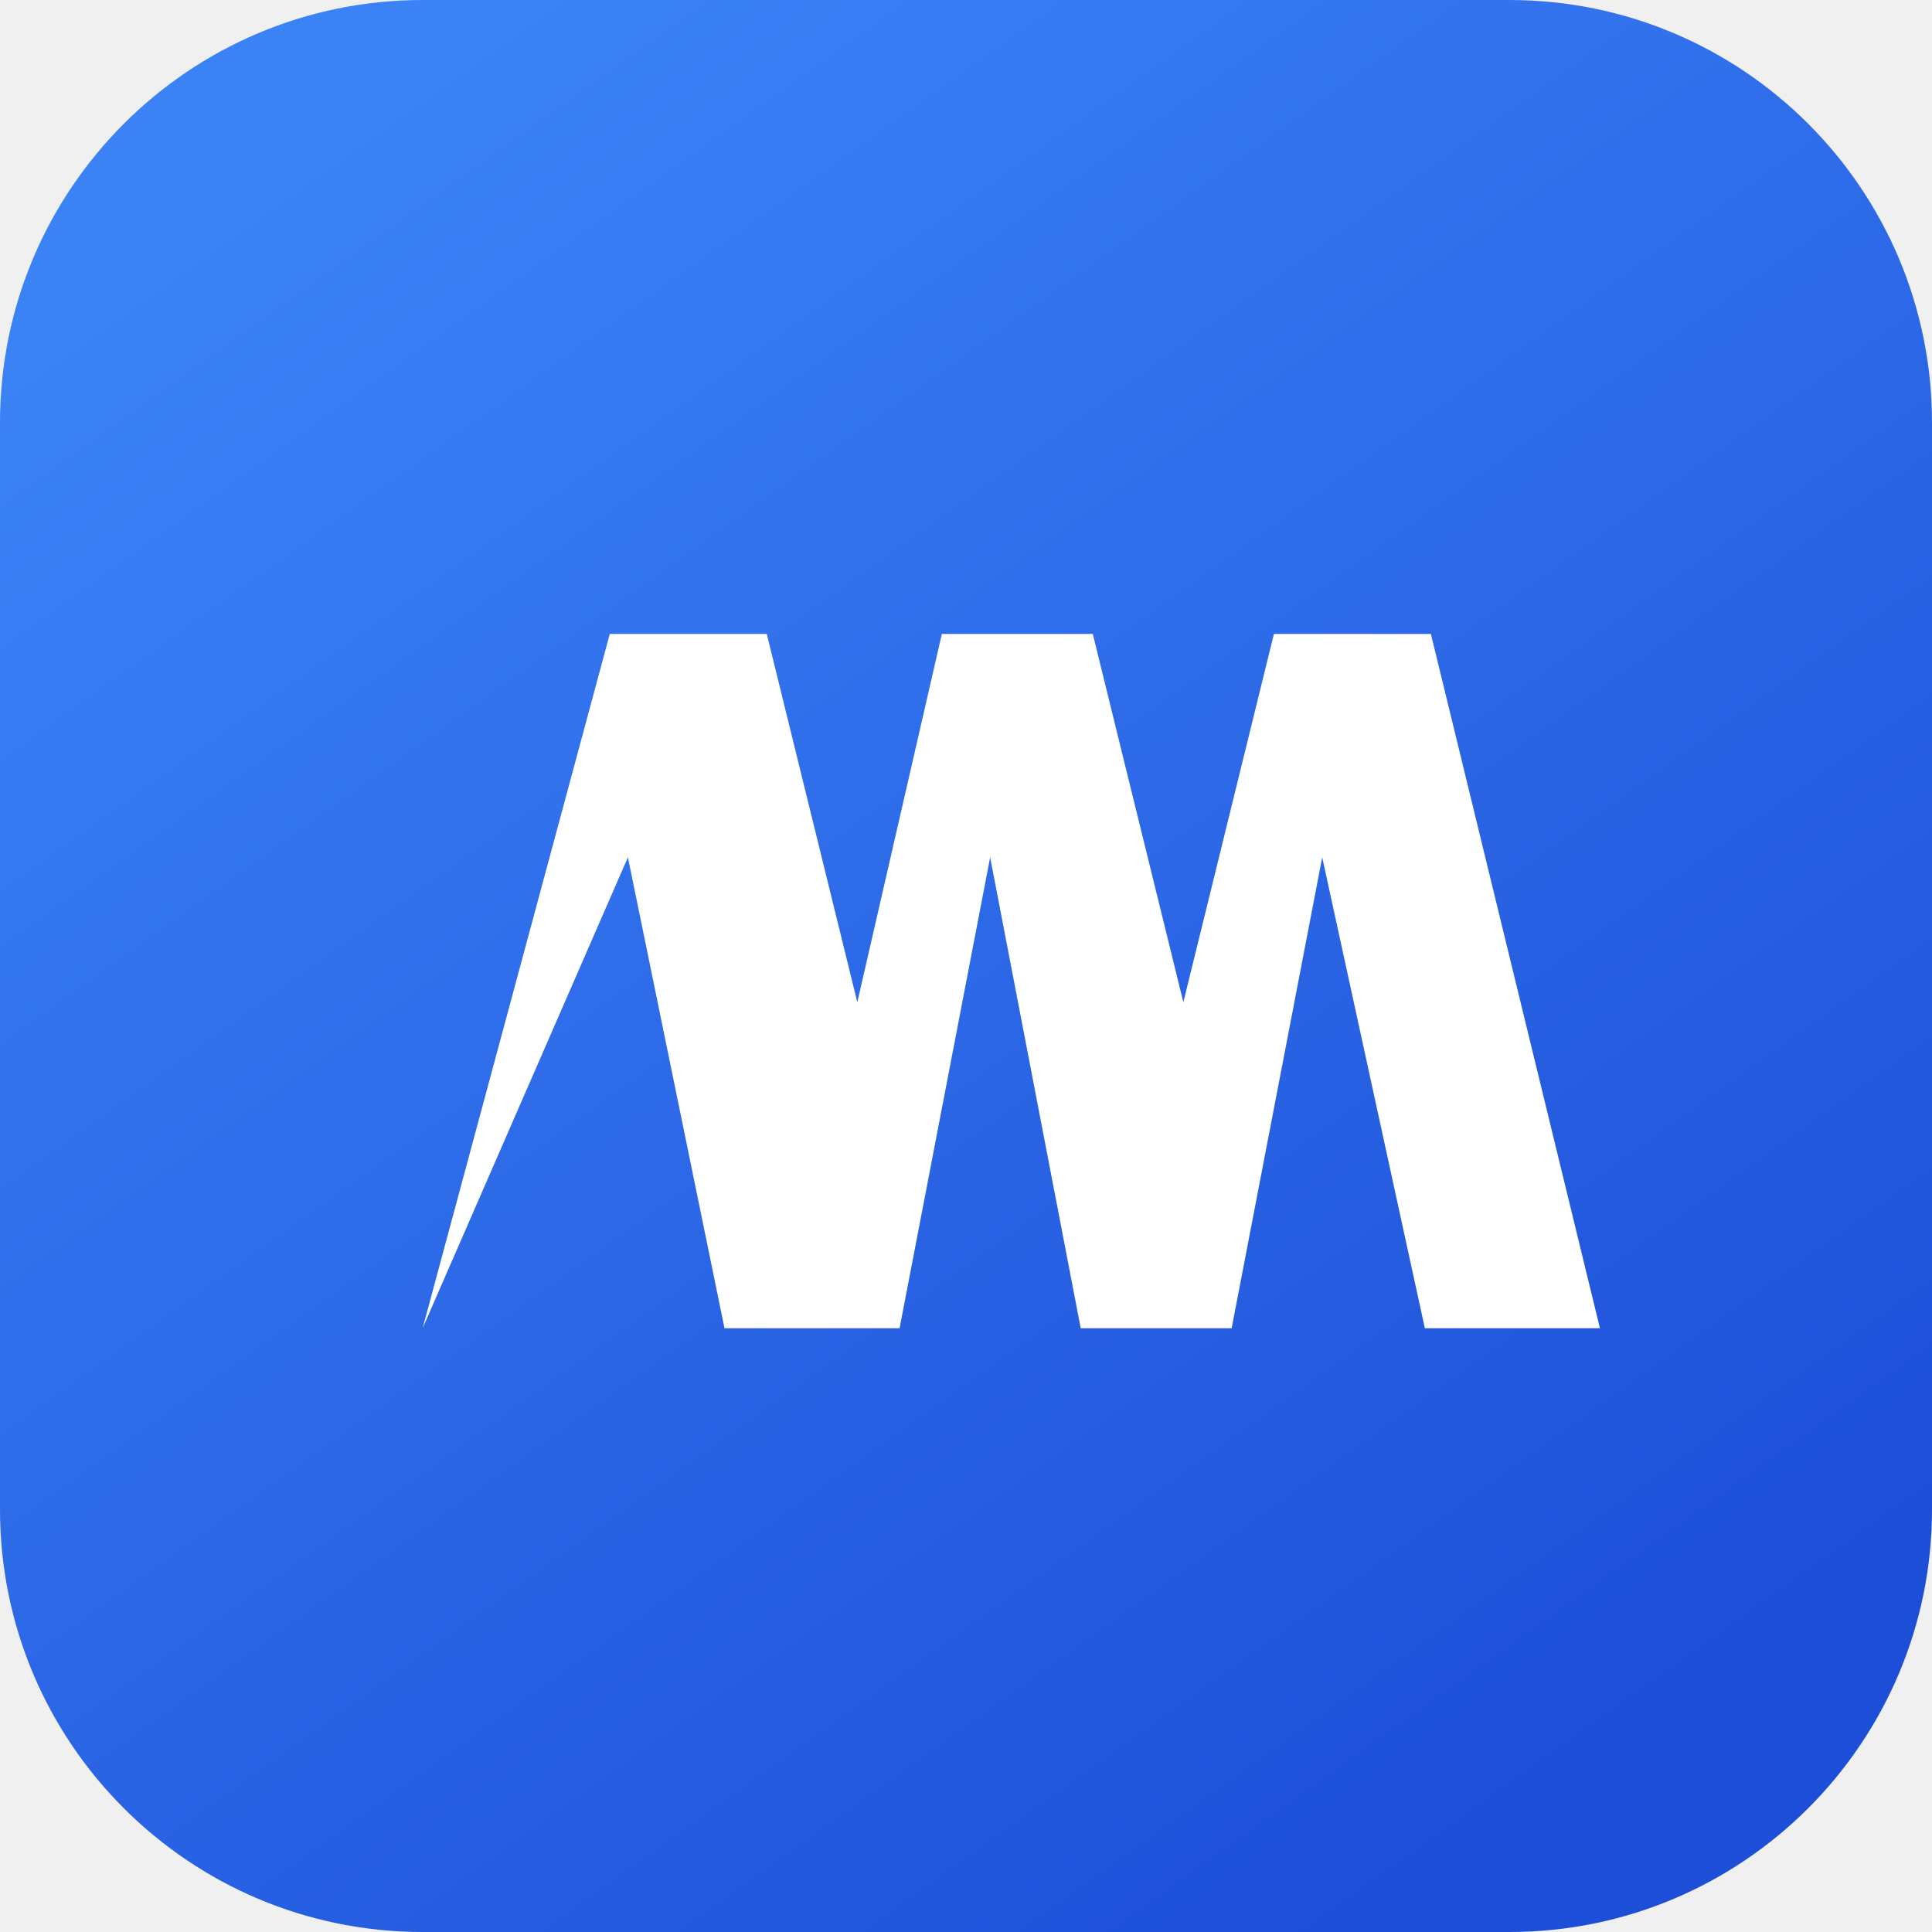
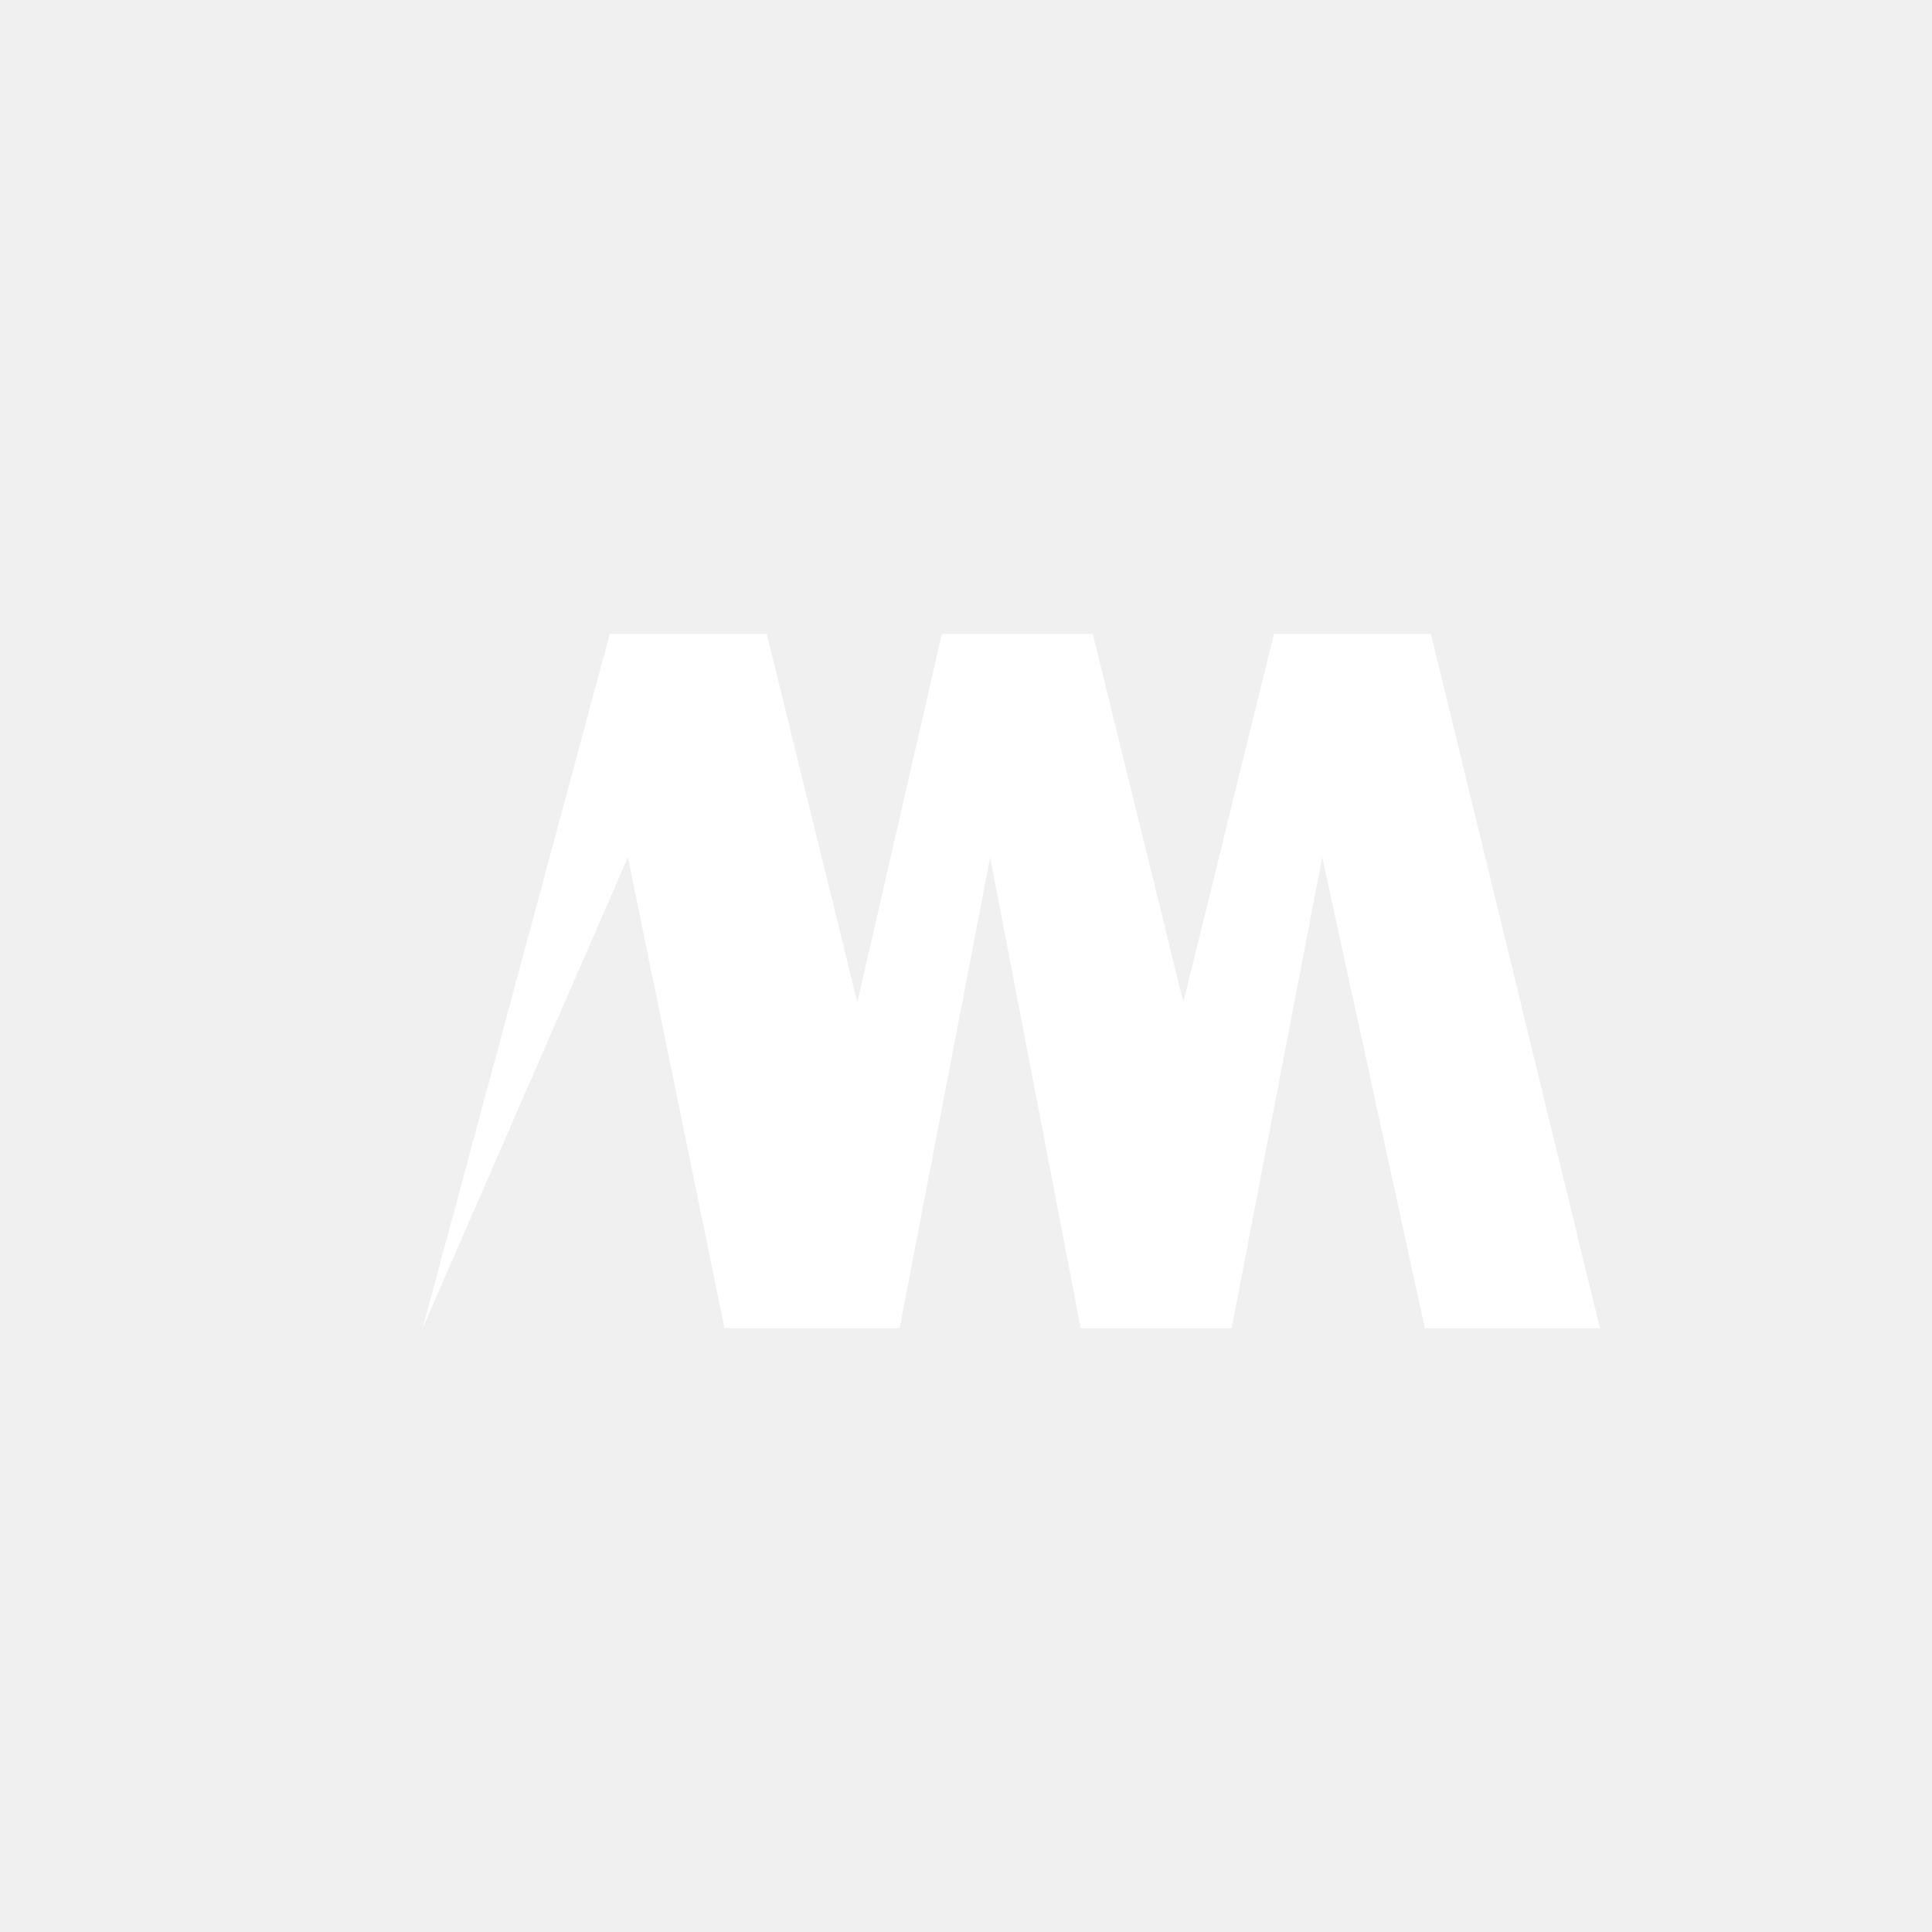
<svg xmlns="http://www.w3.org/2000/svg" viewBox="0 0 32 32" fill="none">
  <defs>
-     <linearGradient id="wd-bg" x1="6" y1="2" x2="26" y2="30" gradientUnits="userSpaceOnUse">
+     <linearGradient id="rd-bg" x1="6" y1="2" x2="26" y2="30" gradientUnits="userSpaceOnUse">
      <stop stop-color="#3b82f6" />
      <stop offset="1" stop-color="#1d4ed8" />
    </linearGradient>
  </defs>
  <rect width="32" height="32" rx="7" fill="url(#wd-bg)" />
  <path fill="#fff" d="M7 22 10.1 10.5h2.6l1.5 6.1L15.6 10.5h2.5l1.5 6.1L21.1 10.5h2.6L26.5 22h-2.9L21.9 14.2 20.4 22h-2.5l-1.5-7.8L14.9 22h-2.9L10.4 14.2 7 22Z" />
</svg>
